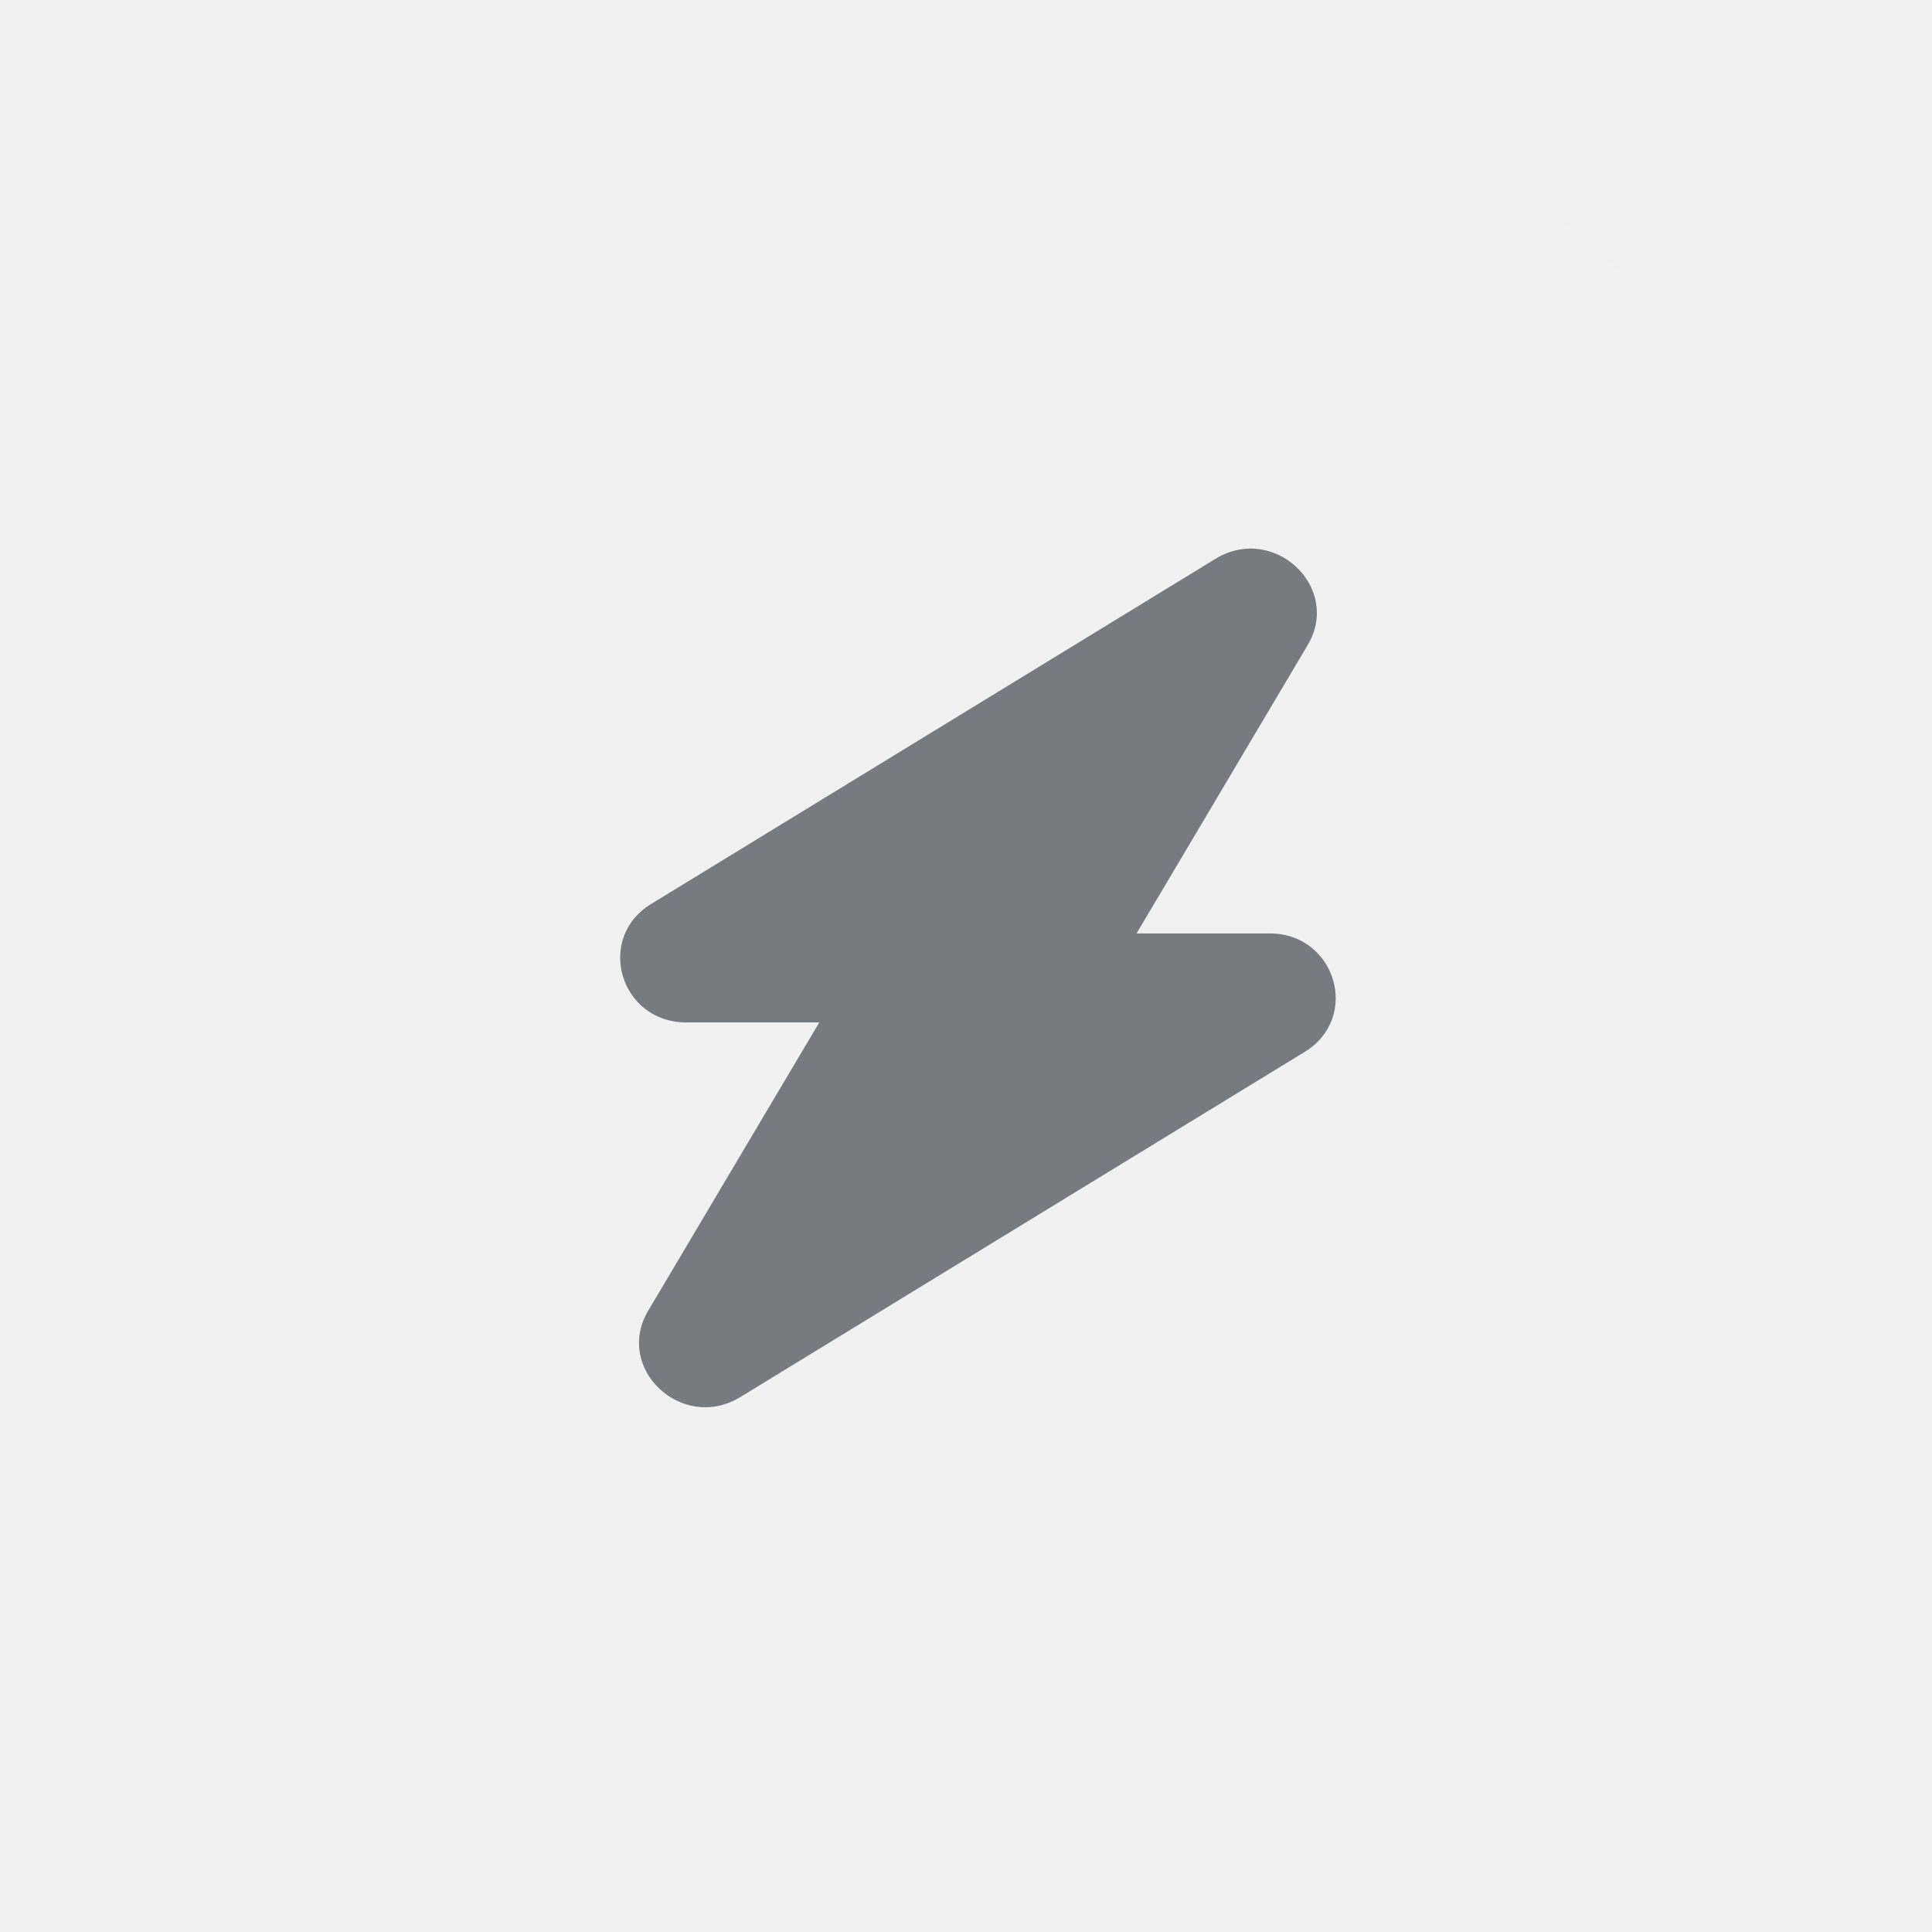
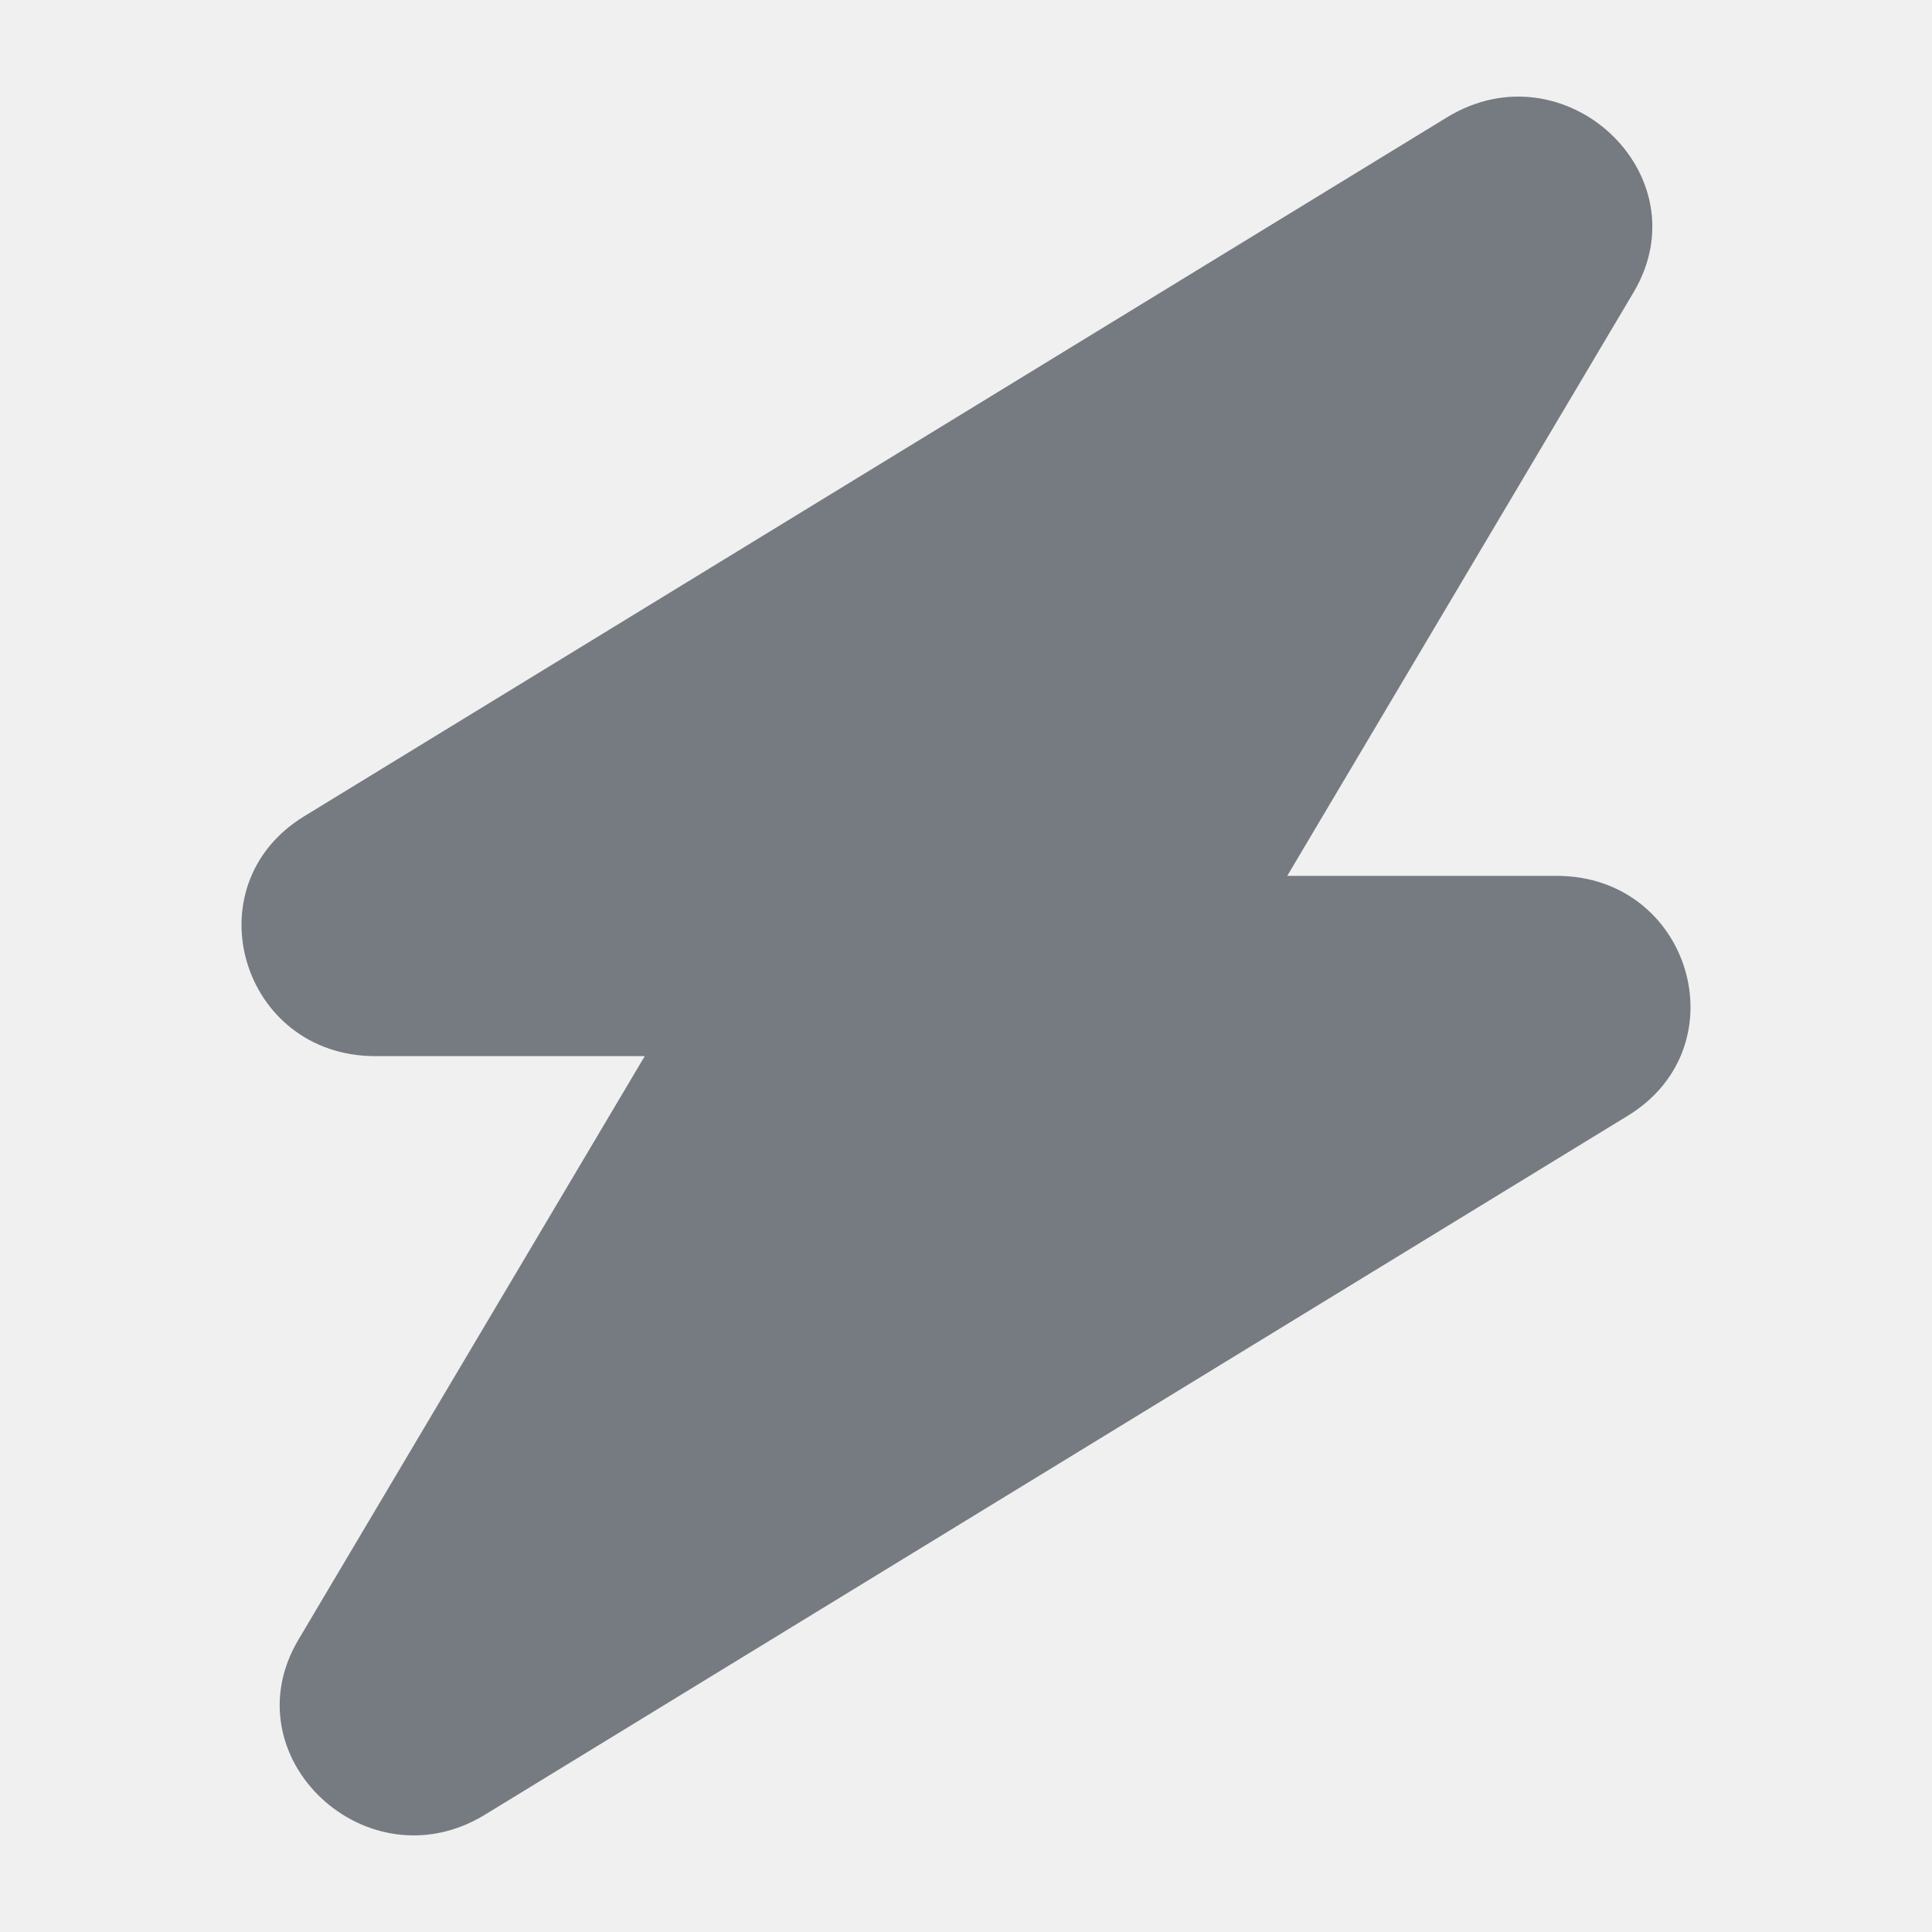
- <svg xmlns="http://www.w3.org/2000/svg" width="81" height="81" viewBox="0 0 81 81" fill="none">
-   <circle cx="40.5" cy="40.5" r="40" fill="white" fill-opacity="0.07" />
-   <path fill-rule="evenodd" clip-rule="evenodd" d="M34.349 42.865H28.769C25.996 42.865 24.95 39.336 27.298 37.9L50.957 23.43C53.398 21.936 56.264 24.621 54.822 27.05L47.651 39.134H53.231C56.004 39.134 57.05 42.664 54.702 44.1L31.043 58.57C28.602 60.063 25.736 57.378 27.178 54.949L34.349 42.865Z" fill="#767A81" />
+ <svg xmlns="http://www.w3.org/2000/svg" width="40" height="40" viewBox="0 0 40 40" fill="none">
+   <path fill-rule="evenodd" clip-rule="evenodd" d="M13.349 21.866H7.769C4.996 21.866 3.95 18.336 6.298 16.9L29.957 2.43C32.398 0.937 35.264 3.621 33.822 6.051L26.651 18.134H32.231C35.004 18.134 36.05 21.664 33.702 23.1L10.043 37.57C7.602 39.063 4.737 36.379 6.178 33.949L13.349 21.866Z" fill="#767A81" />
</svg>
